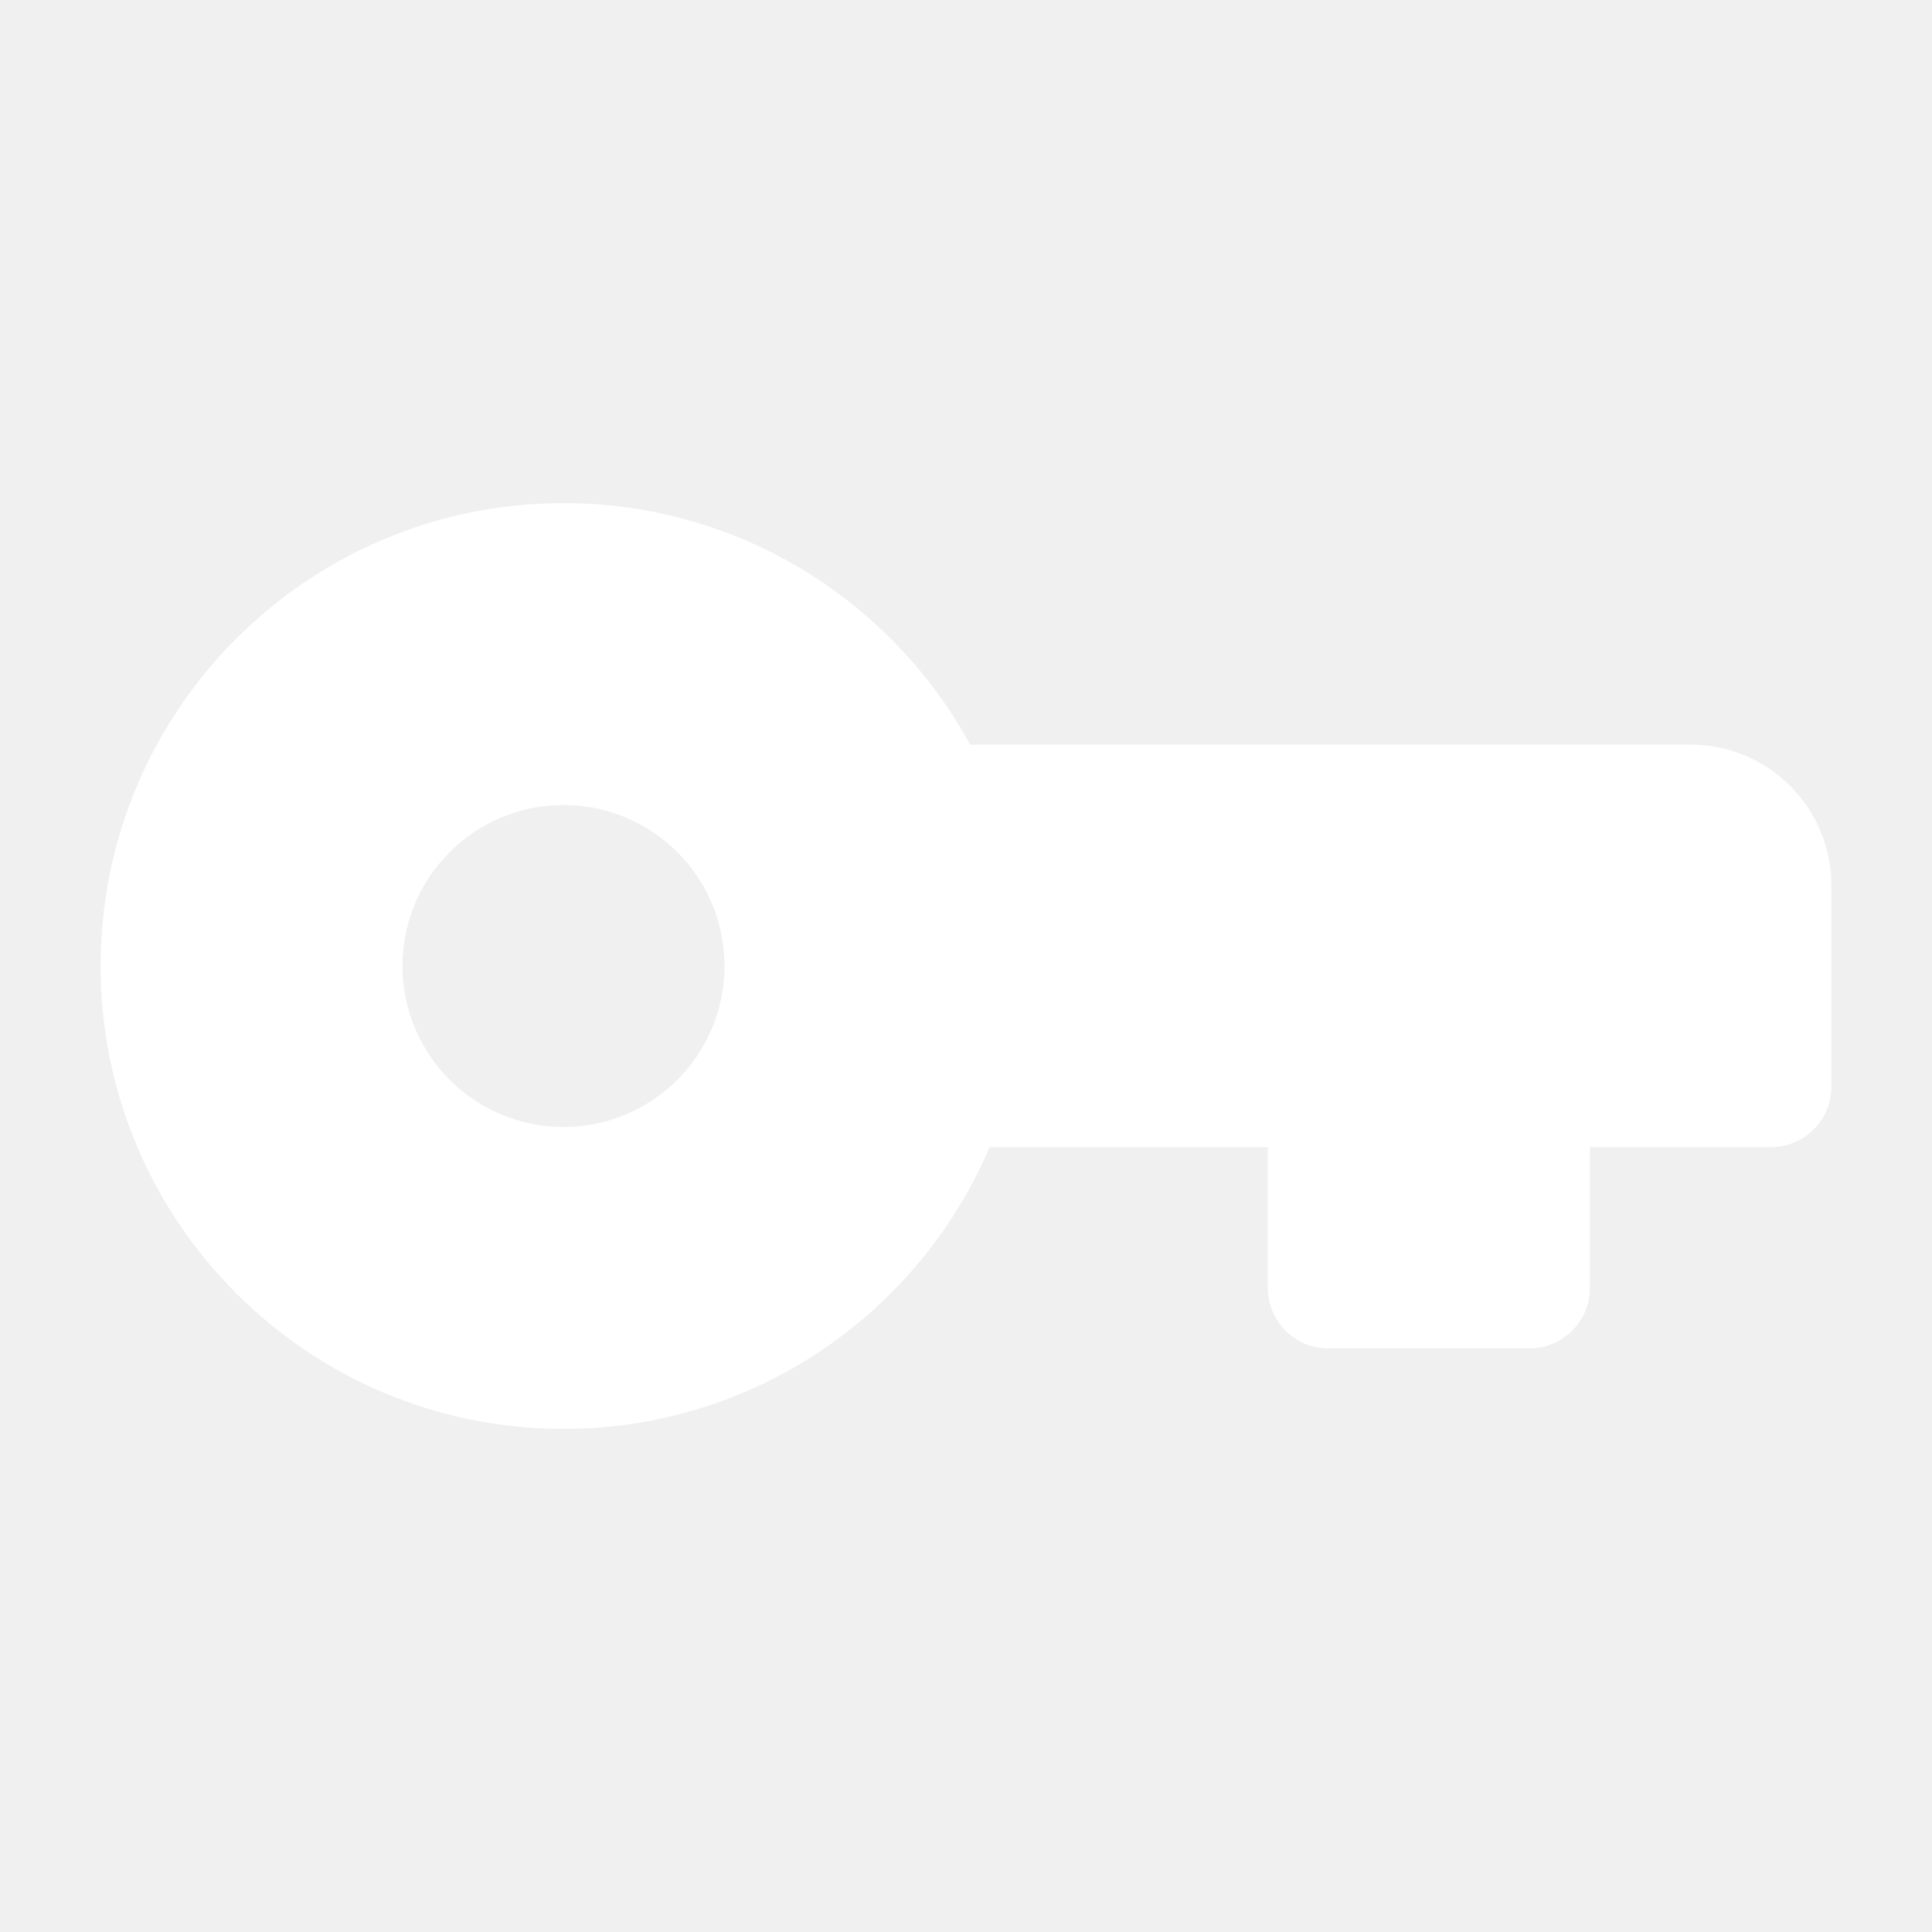
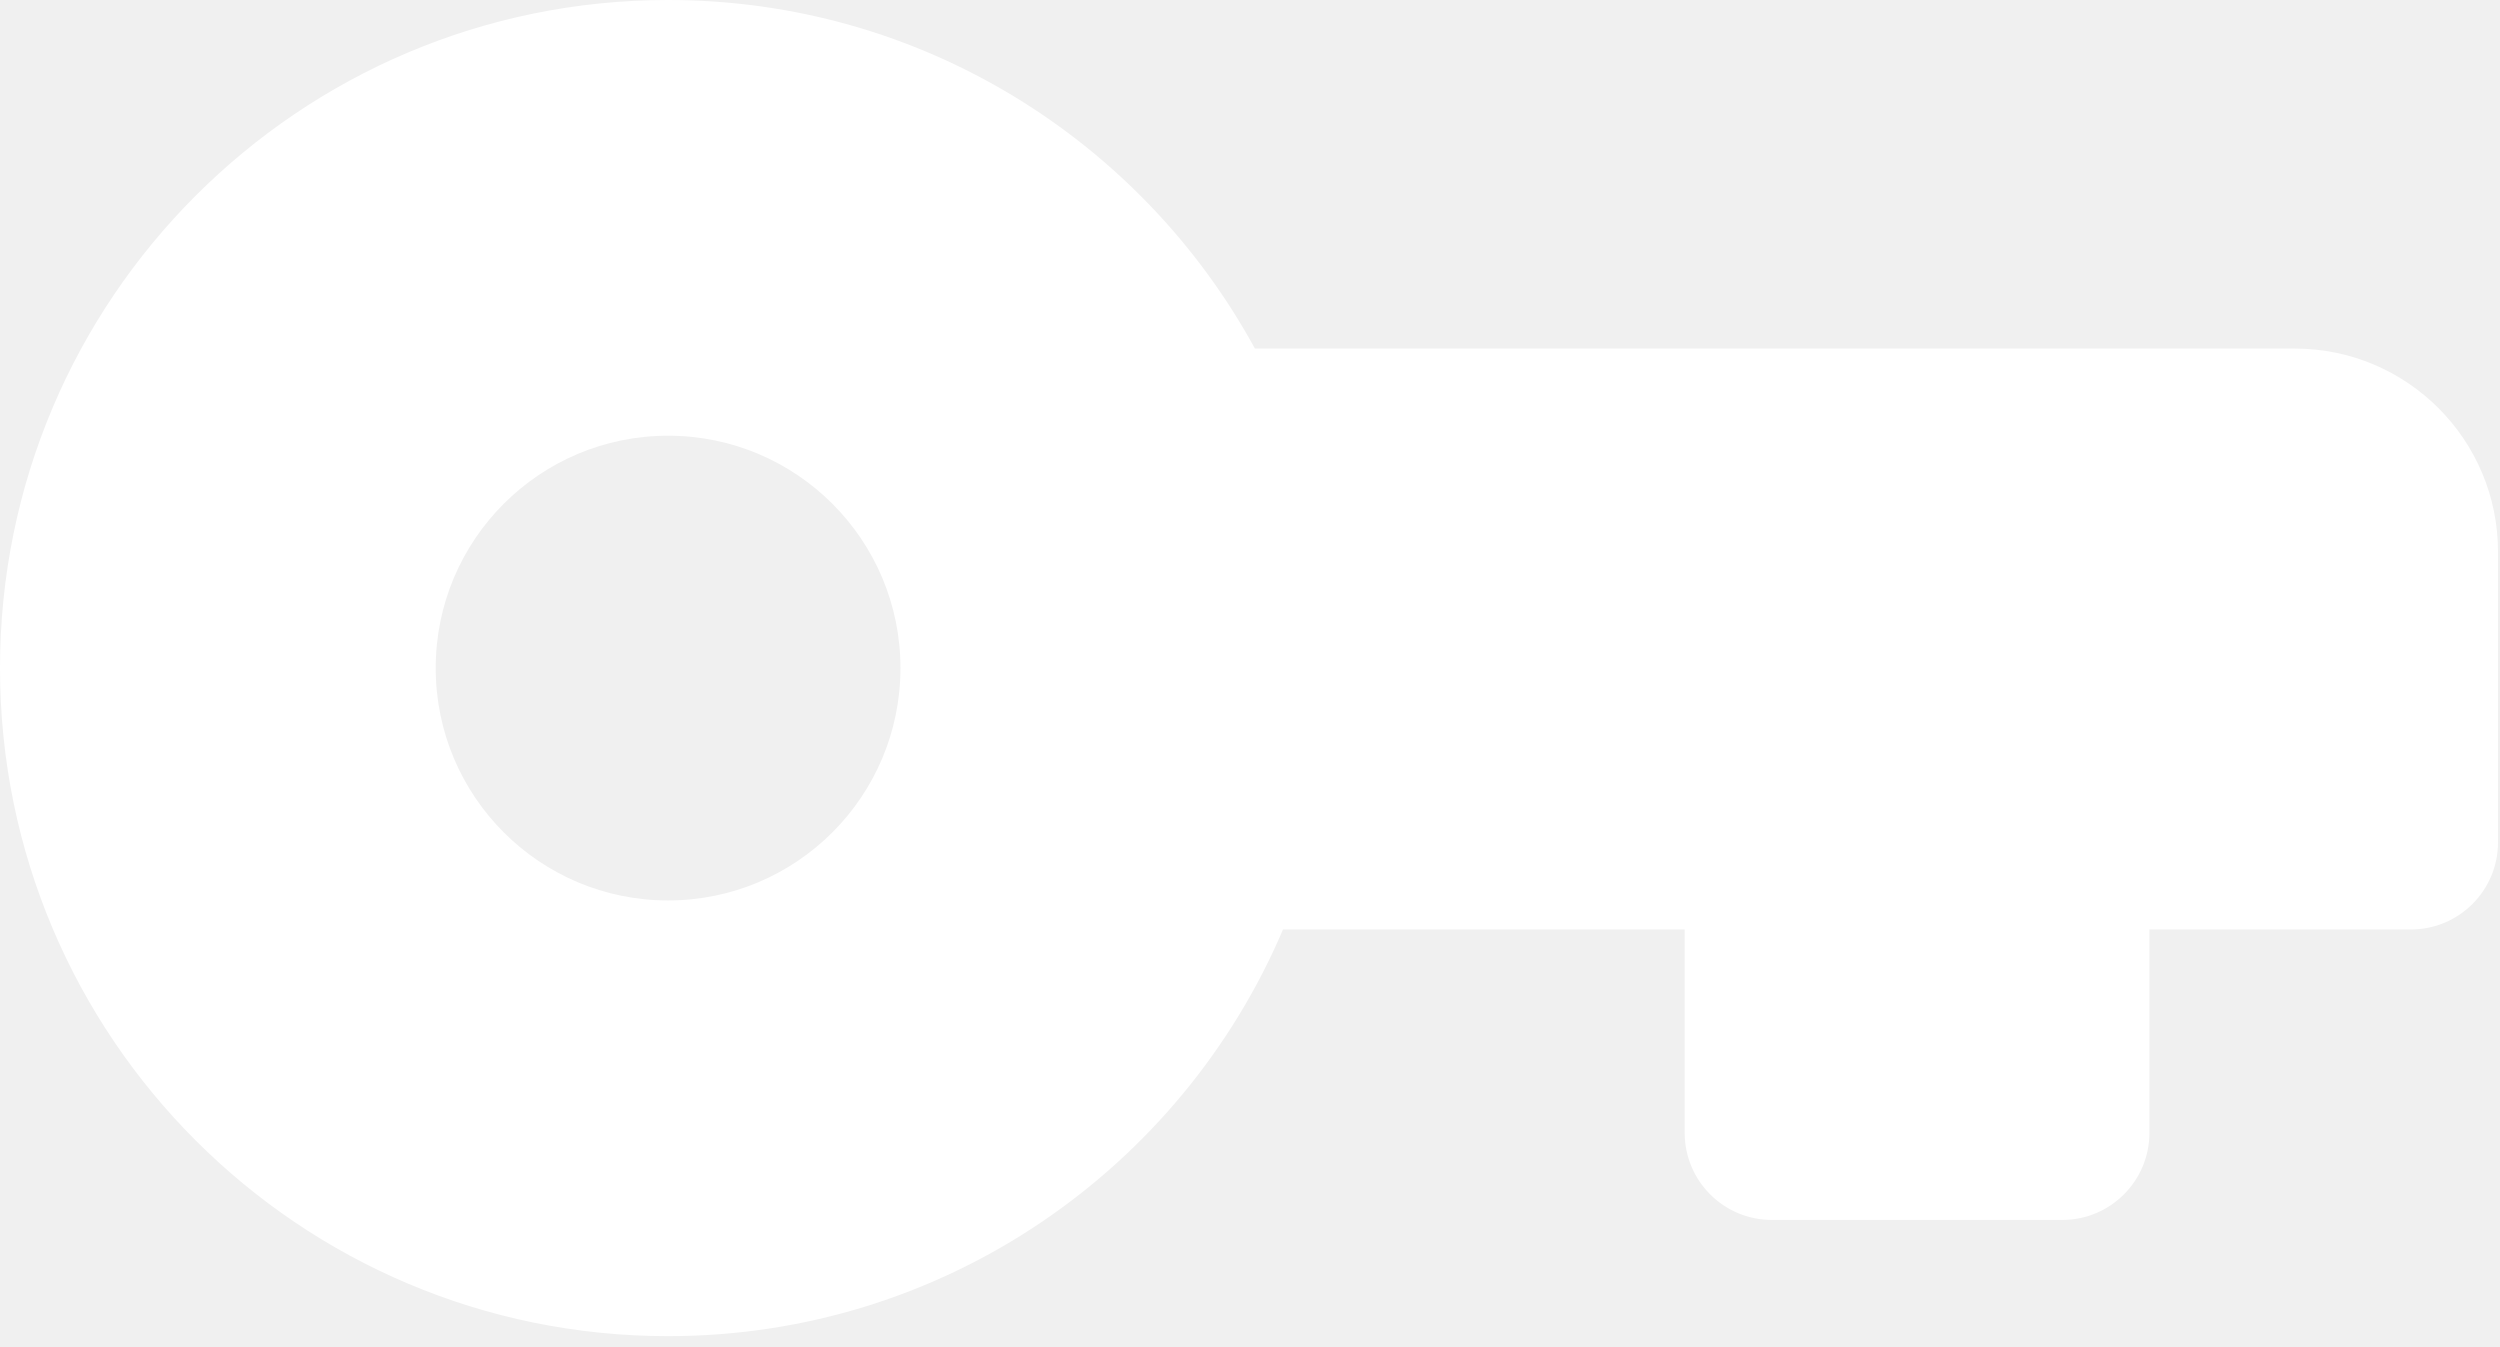
- <svg xmlns="http://www.w3.org/2000/svg" width="87" height="87" viewBox="0 0 87 87" fill="none">
-   <path fill-rule="evenodd" clip-rule="evenodd" d="M4.531 43.5C4.531 31.988 13.863 22.656 25.375 22.656C33.28 22.656 40.151 27.056 43.684 33.531H76.125C79.629 33.531 82.469 36.371 82.469 39.875V48.938C82.469 50.439 81.251 51.656 79.75 51.656H71.594V58C71.594 59.502 70.376 60.719 68.875 60.719H59.812C58.311 60.719 57.094 59.502 57.094 58V51.656H44.562C41.388 59.112 33.995 64.344 25.375 64.344C13.863 64.344 4.531 55.012 4.531 43.5ZM25.375 36.25C21.371 36.25 18.125 39.496 18.125 43.5C18.125 47.504 21.371 50.75 25.375 50.75C29.379 50.75 32.625 47.504 32.625 43.5C32.625 39.496 29.379 36.25 25.375 36.25Z" fill="white" />
+ <svg xmlns="http://www.w3.org/2000/svg" width="78" height="42" viewBox="0 0 78 42" fill="none">
+   <path fill-rule="evenodd" clip-rule="evenodd" d="M0 20.844C0 9.332 9.332 0 20.844 0C28.748 0 35.62 4.4 39.153 10.875H71.594C75.097 10.875 77.938 13.715 77.938 17.219V26.281C77.938 27.783 76.72 29 75.219 29H67.062V35.344C67.062 36.845 65.845 38.062 64.344 38.062H55.281C53.78 38.062 52.562 36.845 52.562 35.344V29H40.03C36.857 36.456 29.464 41.688 20.844 41.688C9.332 41.688 0 32.355 0 20.844ZM20.844 13.594C16.84 13.594 13.594 16.84 13.594 20.844C13.594 24.848 16.84 28.094 20.844 28.094C24.848 28.094 28.094 24.848 28.094 20.844C28.094 16.84 24.848 13.594 20.844 13.594Z" fill="white" />
</svg>
